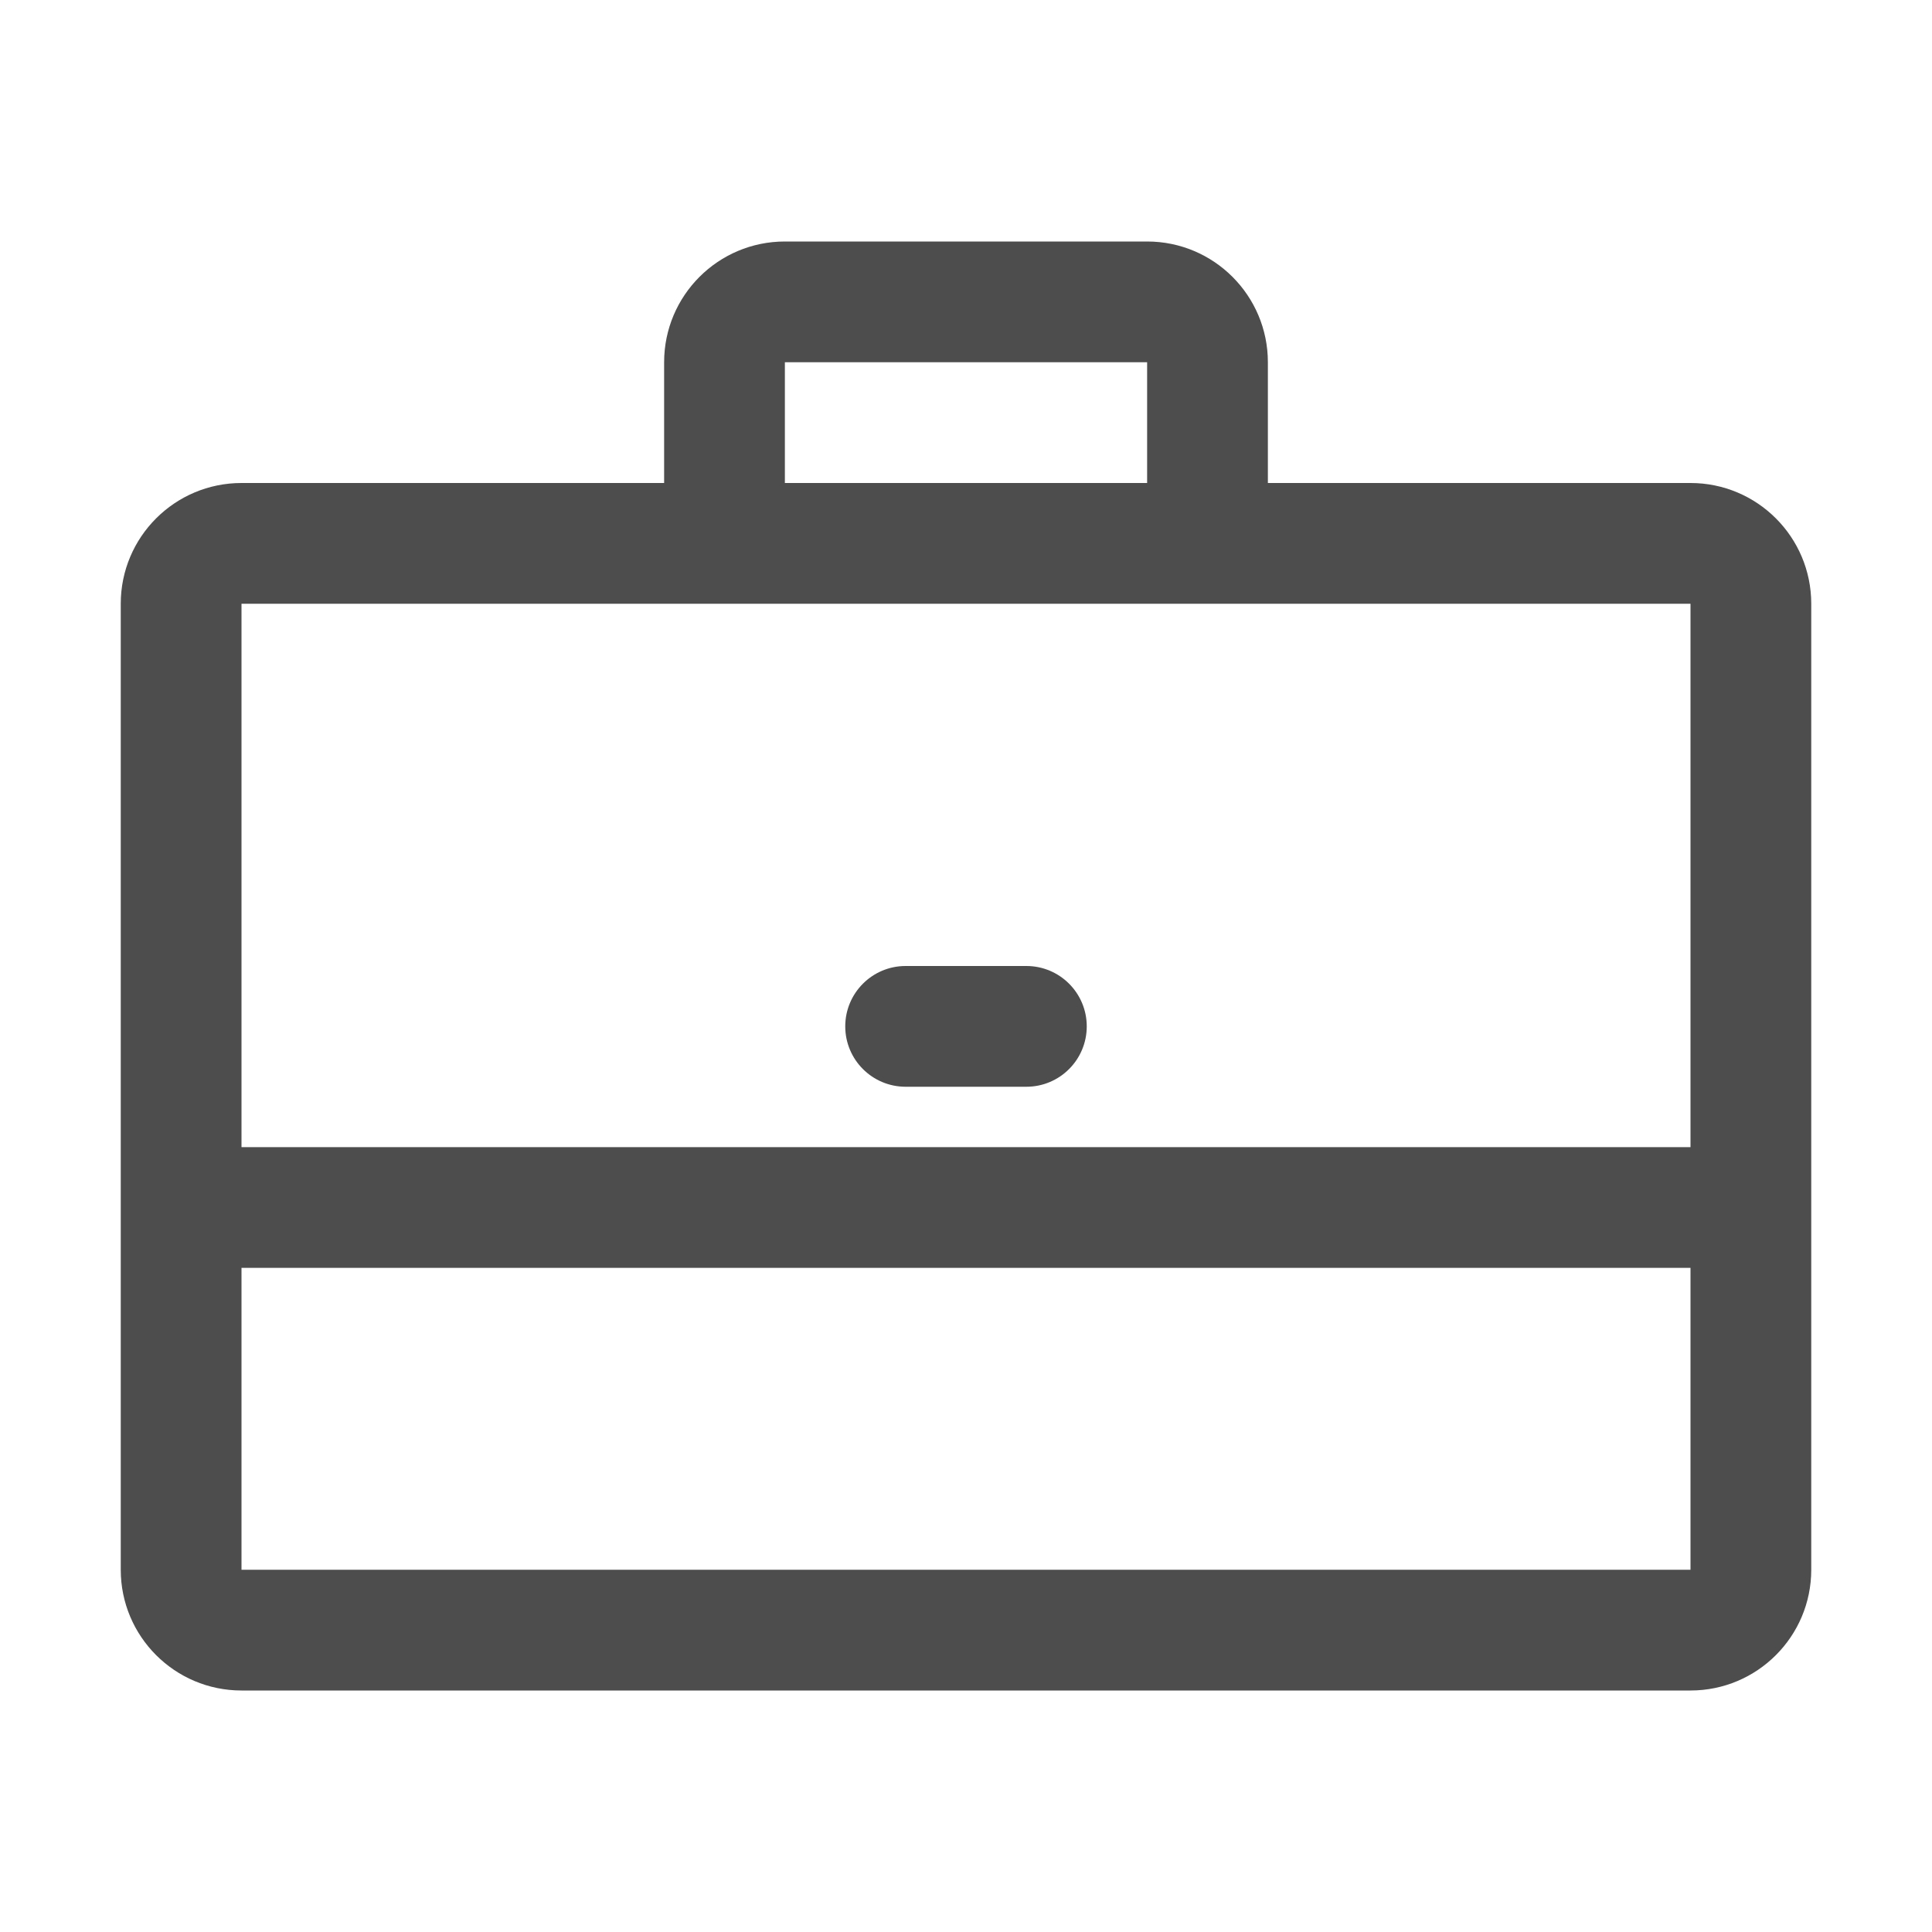
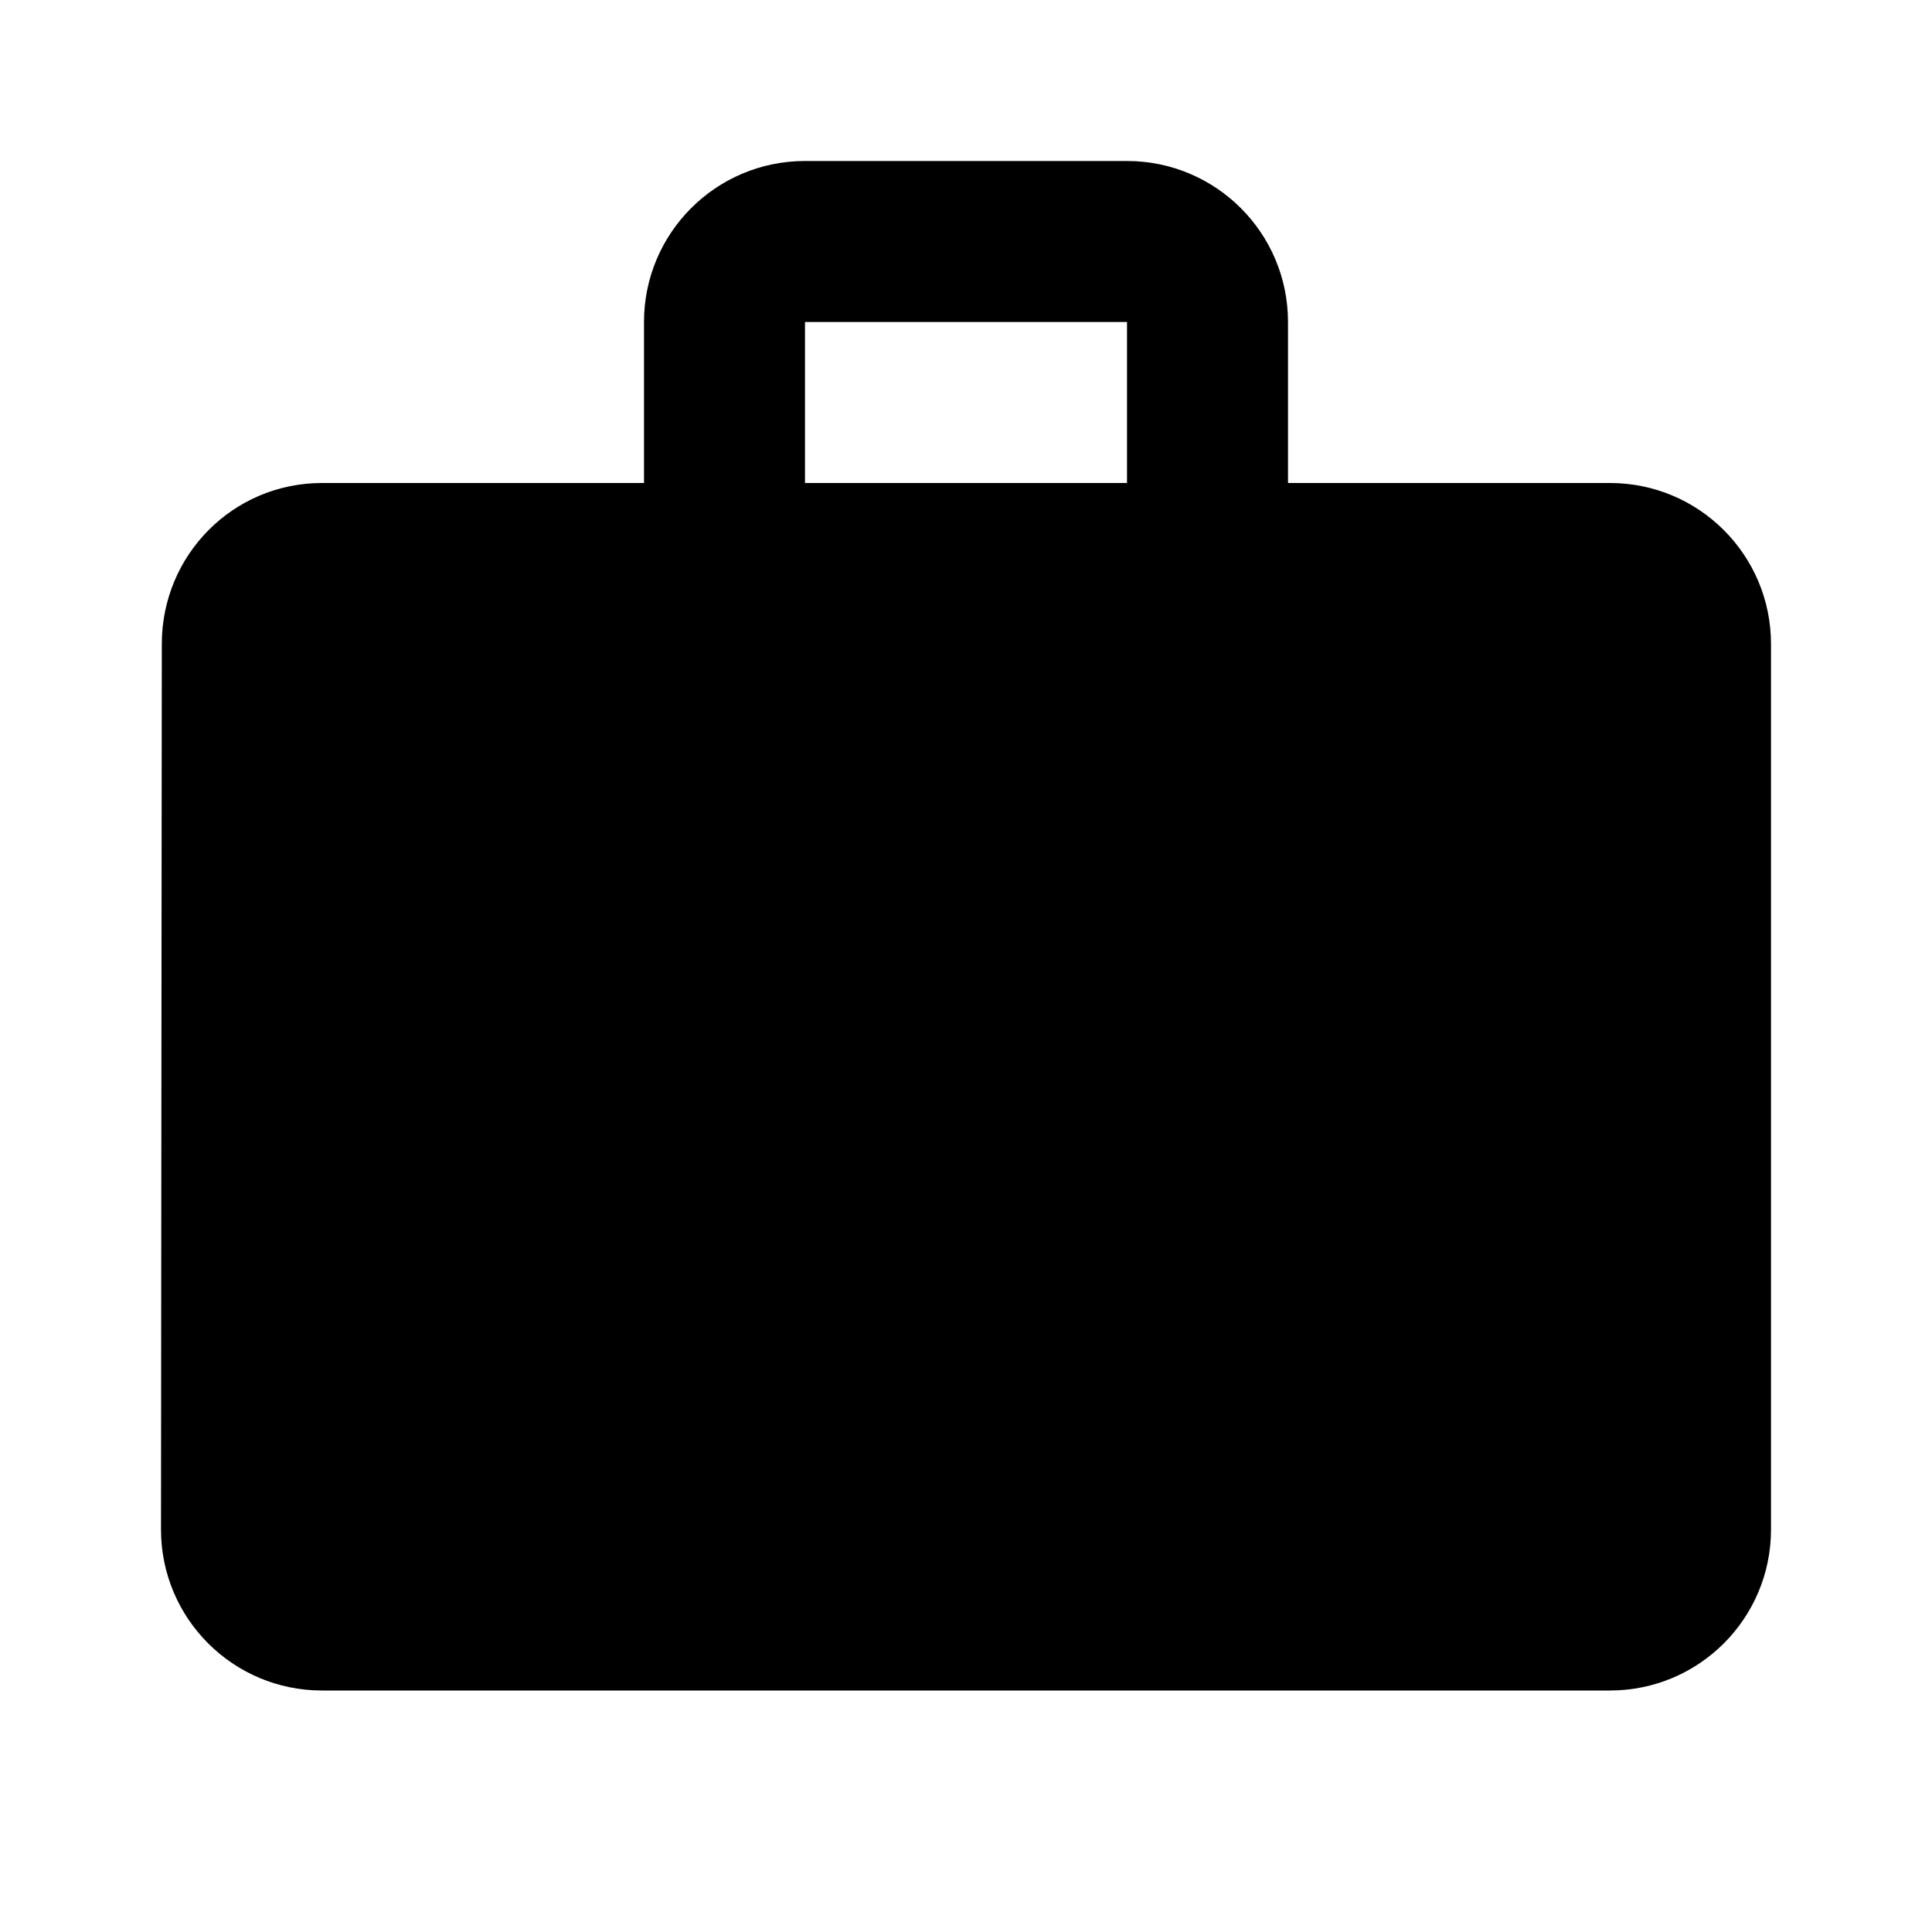
- <svg xmlns="http://www.w3.org/2000/svg" data-name="Layer 1" id="Layer_1" viewBox="0 0 32 32">
-   <defs>
-     <style>.cls-1{fill:#4d4d4d;}</style>
-   </defs>
-   <path class="cls-1" d="M28,8H21V6a2,2,0,0,0-2-2H13a2,2,0,0,0-2,2V8H4a2,2,0,0,0-2,2V26a2,2,0,0,0,2,2H28a2,2,0,0,0,2-2V10A2,2,0,0,0,28,8ZM13,6h6V8H13Zm15,4v9H4V10ZM4,26V21H28v5Z" />
-   <path class="cls-1" d="M15,18h2a1,1,0,0,0,0-2H15a1,1,0,0,0,0,2Z" />
+ <svg xmlns="http://www.w3.org/2000/svg" height="48" viewBox="0 0 48 48" width="48">
+   <path d="M0 0h48v48H0z" fill="none" />
+   <path d="M40 12h-8V8c0-2.21-1.79-4-4-4h-8c-2.21 0-4 1.79-4 4v4H8c-2.21 0-3.98 1.79-3.98 4L4 38c0 2.21 1.79 4 4 4h32c2.21 0 4-1.79 4-4V16c0-2.21-1.79-4-4-4zm-12 0h-8V8h8v4z" />
</svg>
